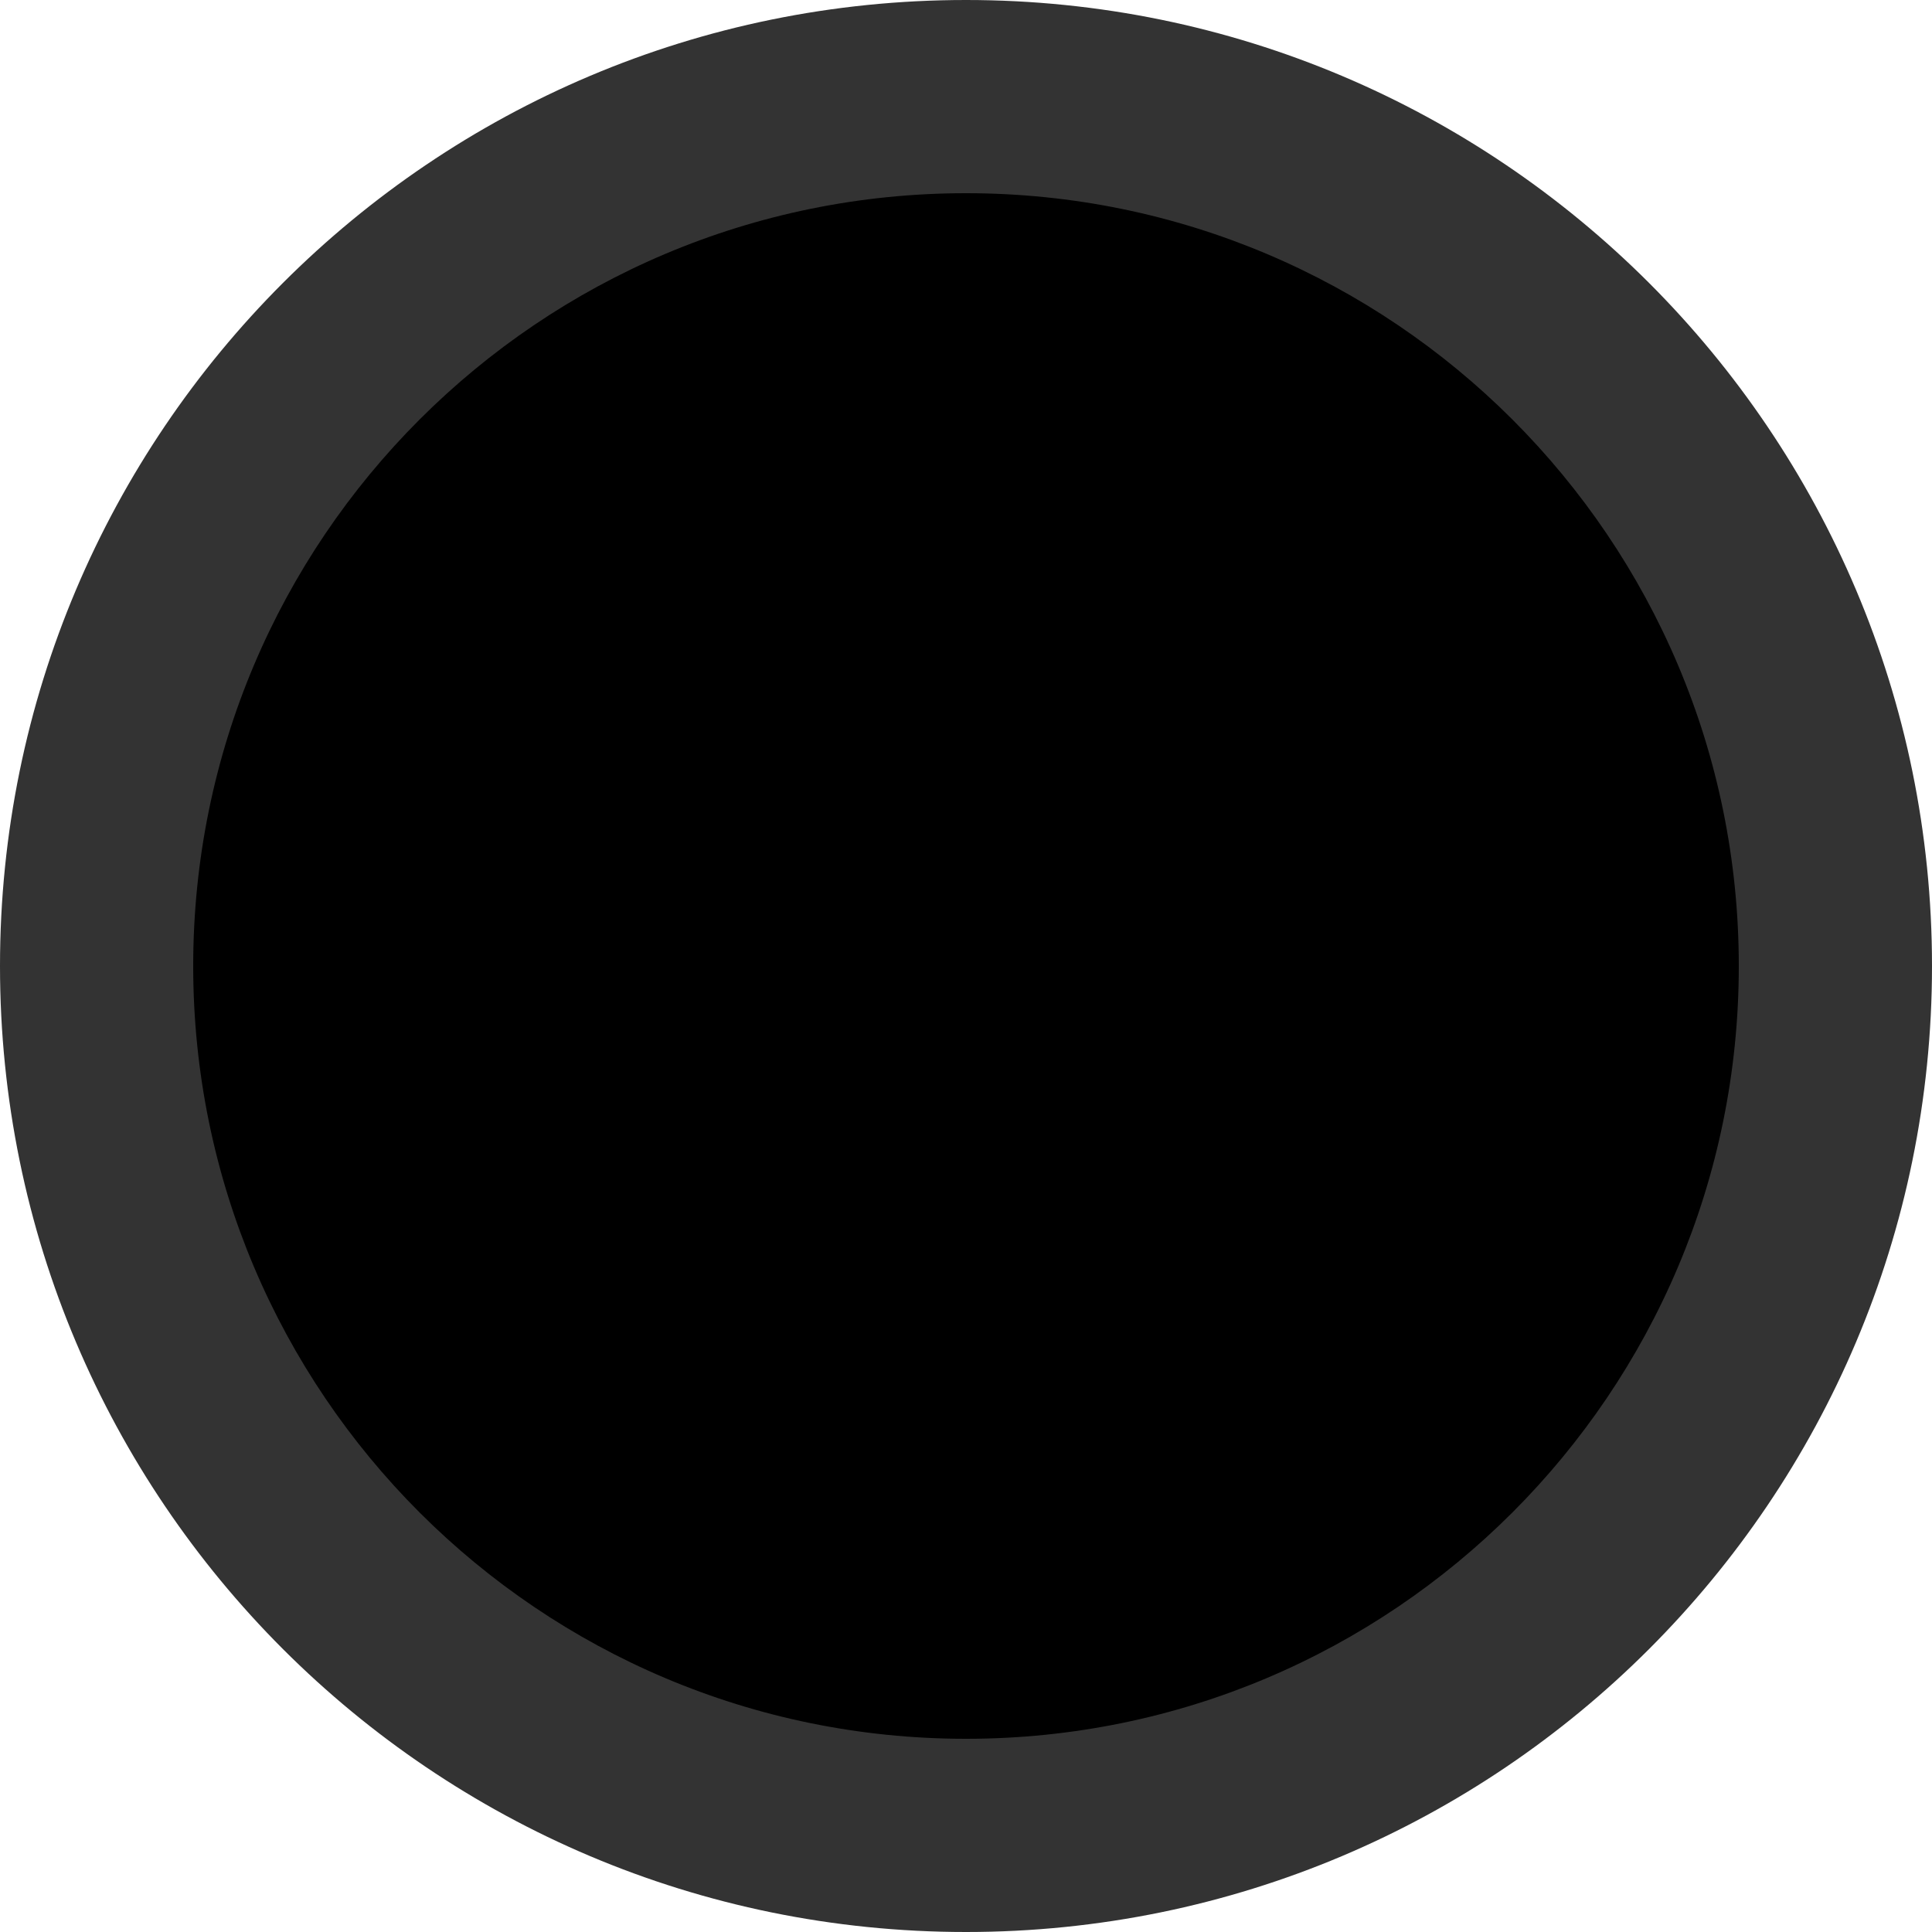
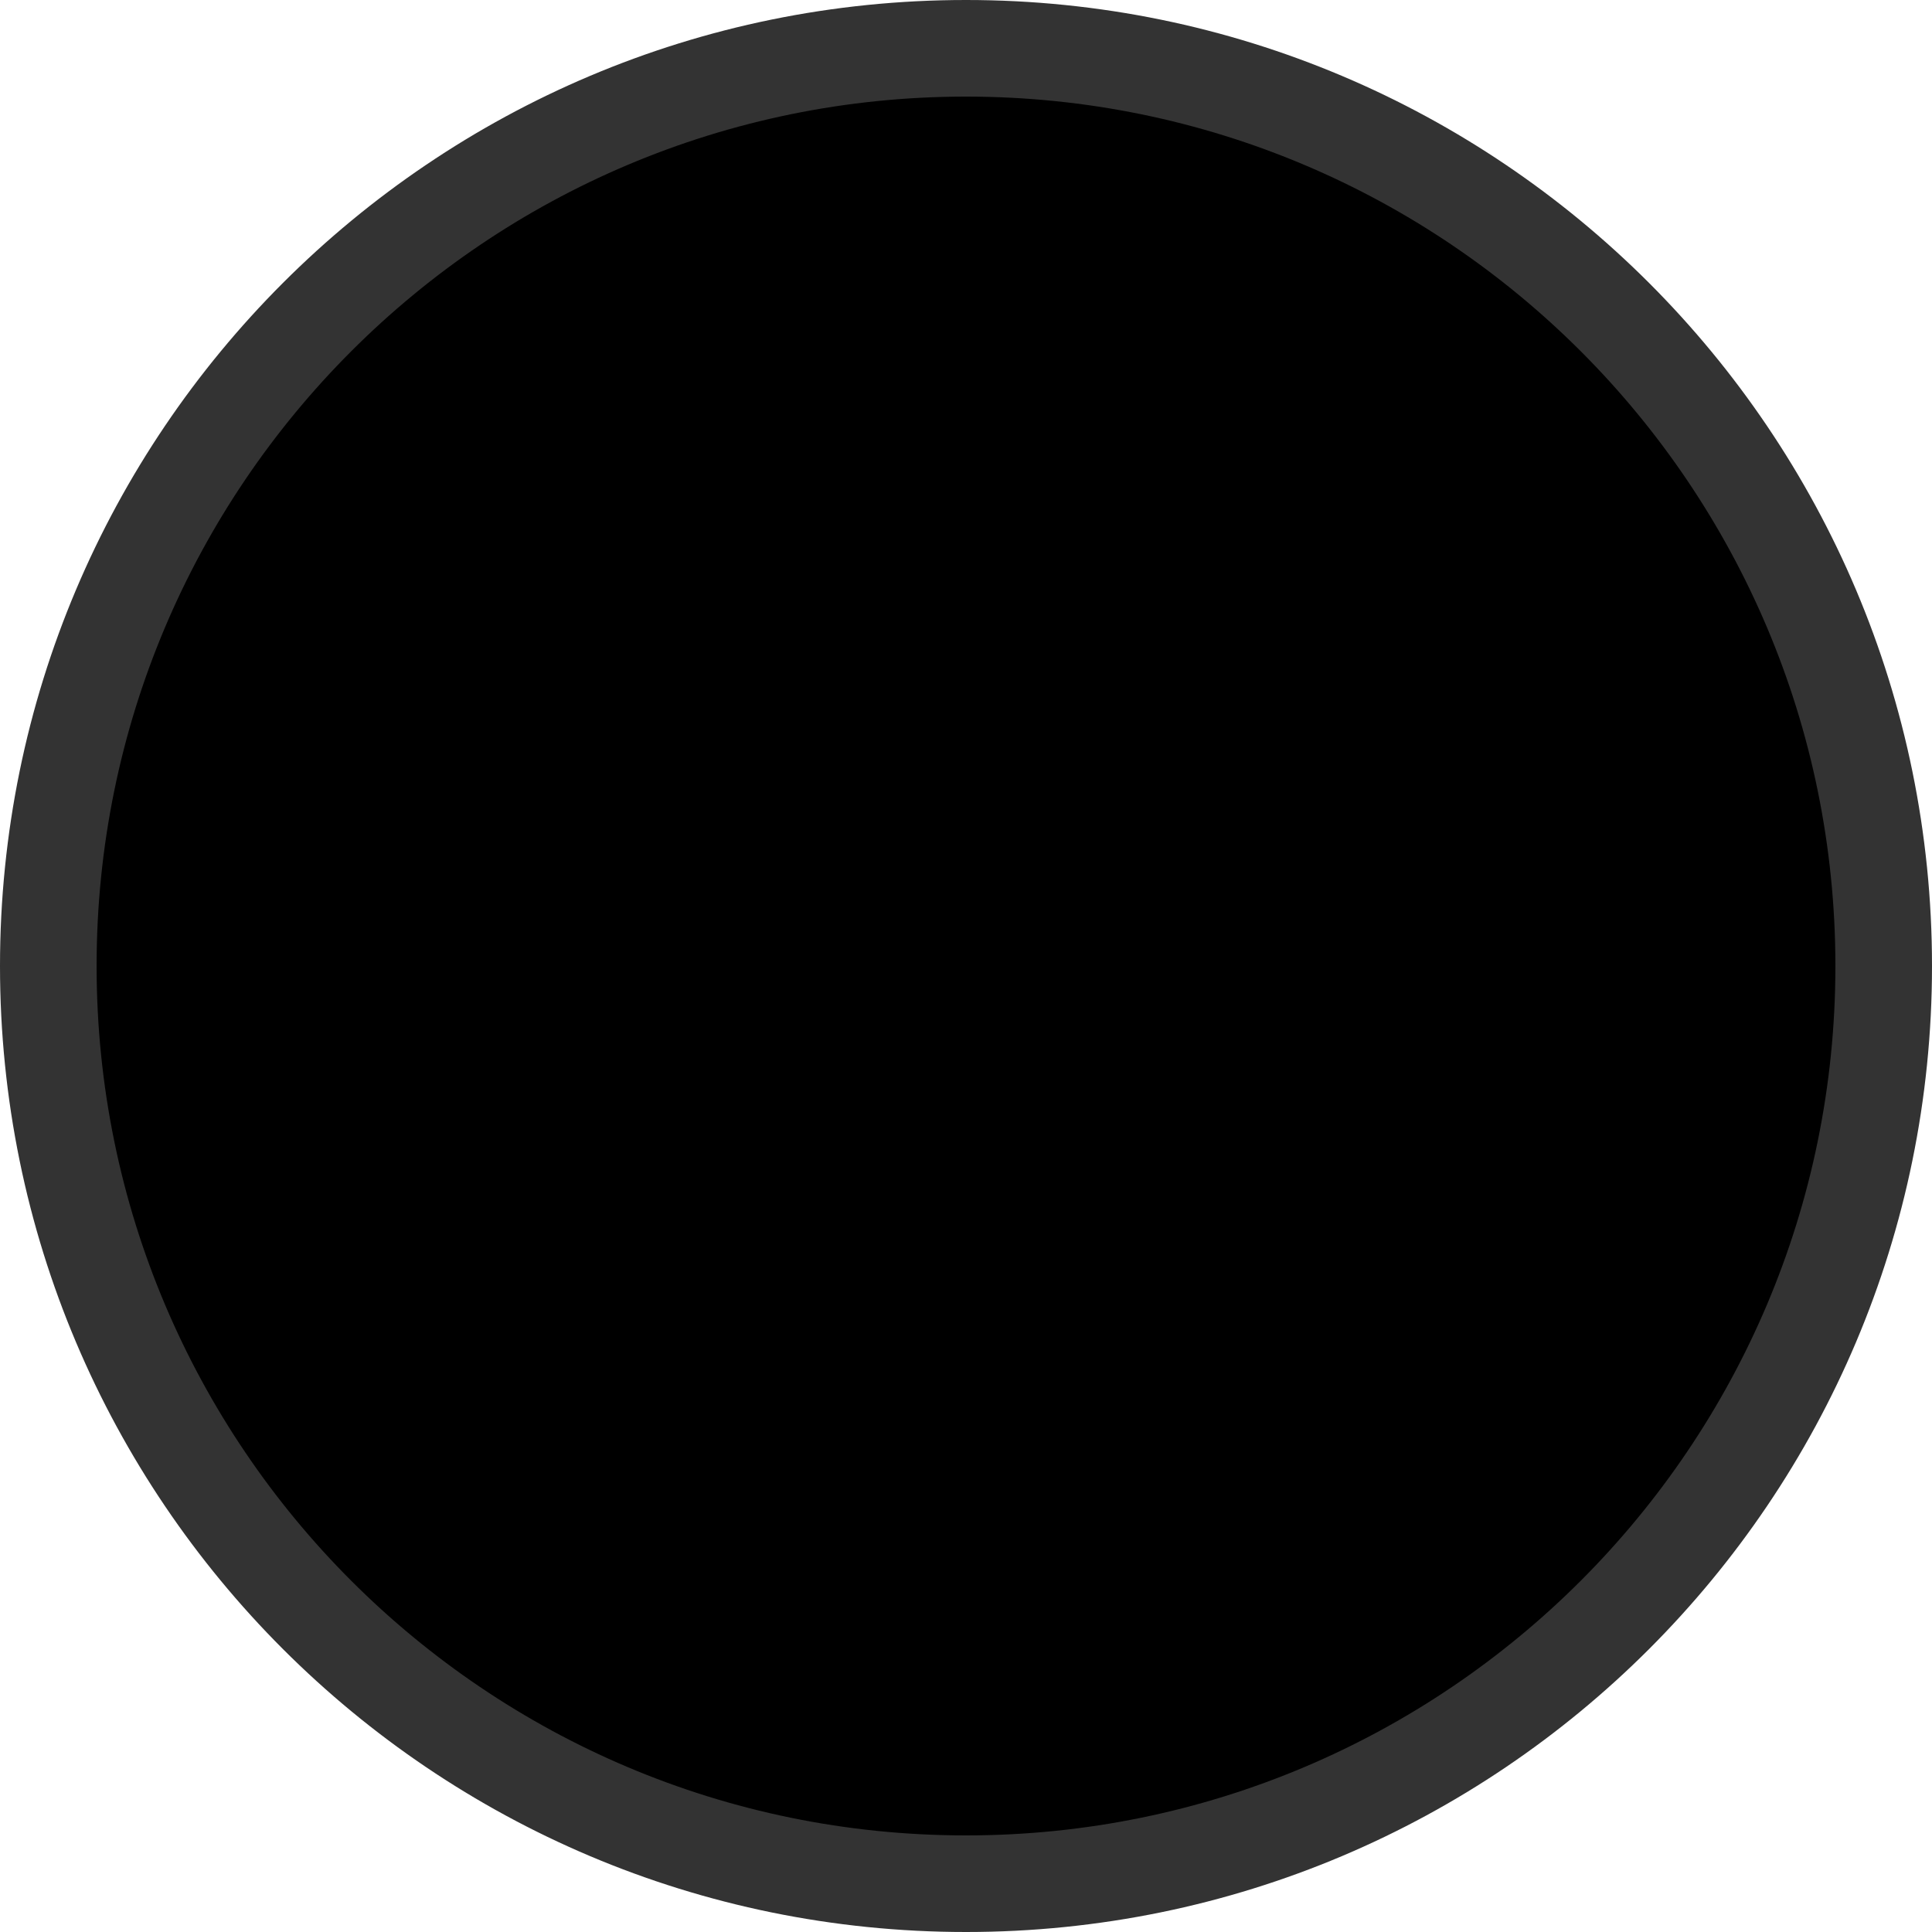
<svg xmlns="http://www.w3.org/2000/svg" id="Layer_1" data-name="Layer 1" viewBox="0 0 60 60">
  <defs>
    <style>.cls-1{fill:#333;}</style>
  </defs>
-   <circle cx="30" cy="30" r="27" />
-   <path class="cls-1" d="M30,6A24,24,0,1,1,6,30,24,24,0,0,1,30,6m0-6A30,30,0,1,0,60,30,30,30,0,0,0,30,0Z" />
+   <circle cx="30" cy="30" r="28.5" />
+   <path class="cls-1" d="M30,3A27,27,0,1,1,3,30,27,27,0,0,1,30,3m0-3A30,30,0,1,0,60,30,30,30,0,0,0,30,0Z" />
</svg>
